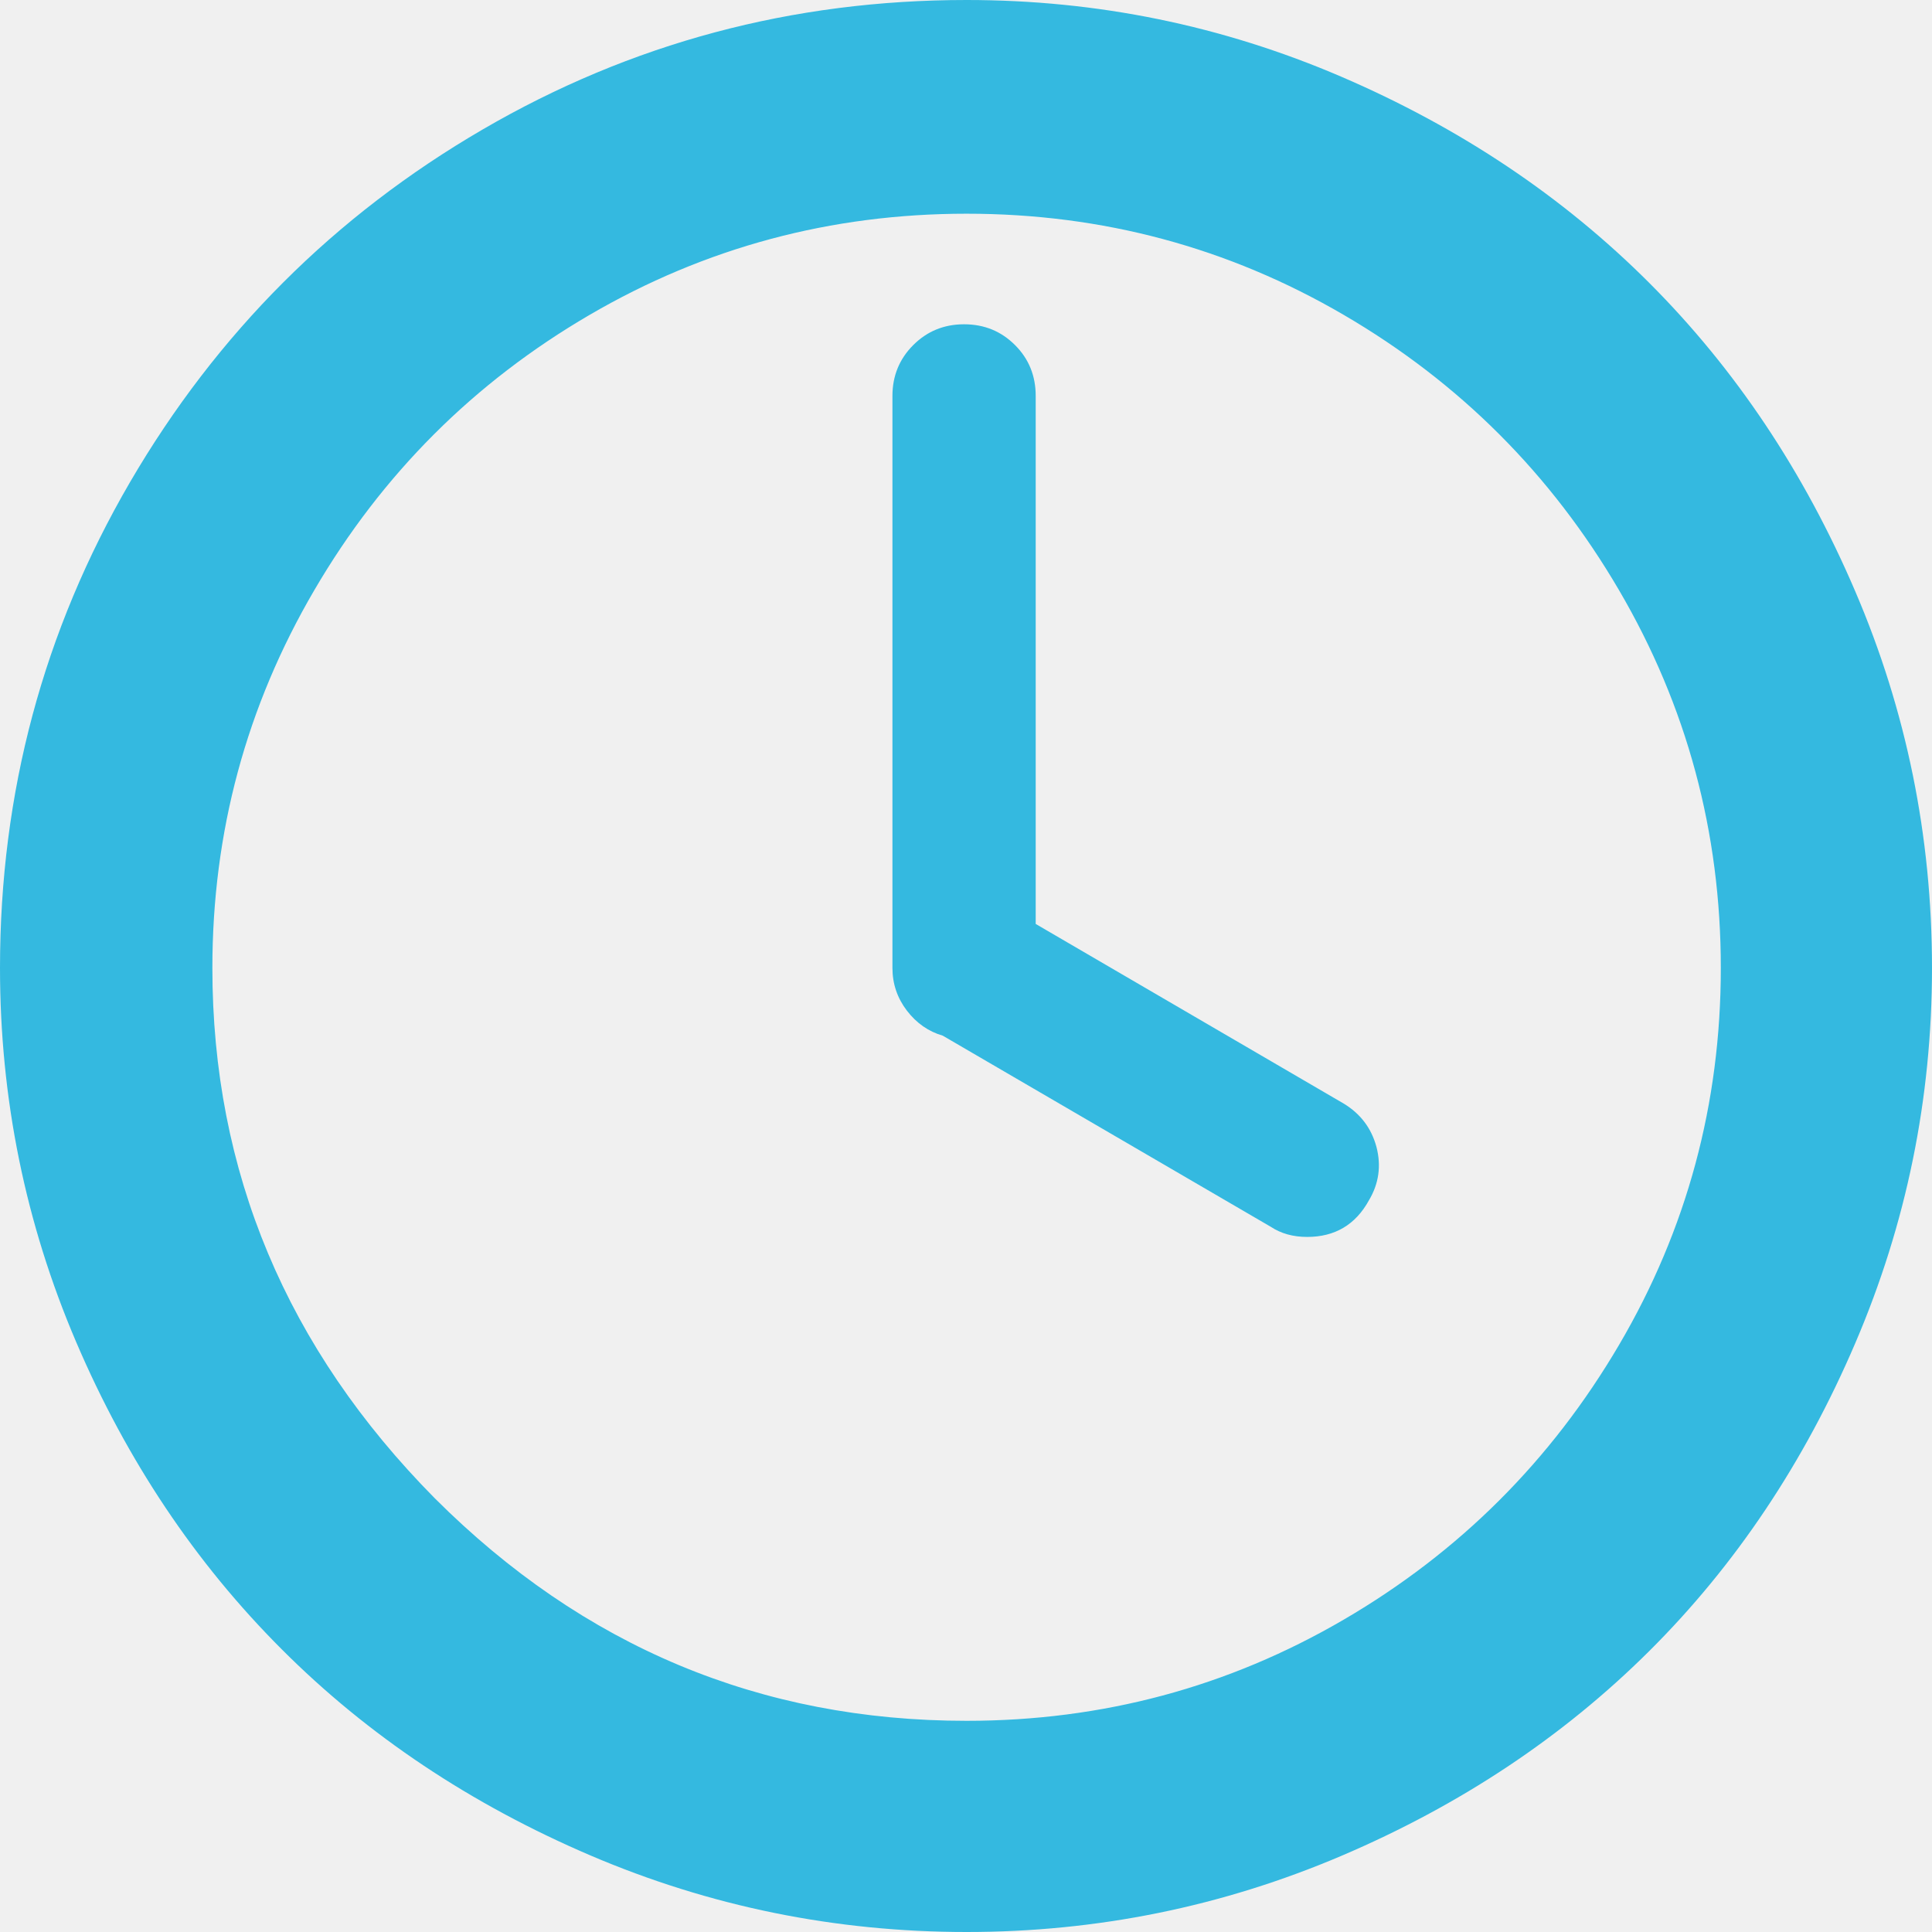
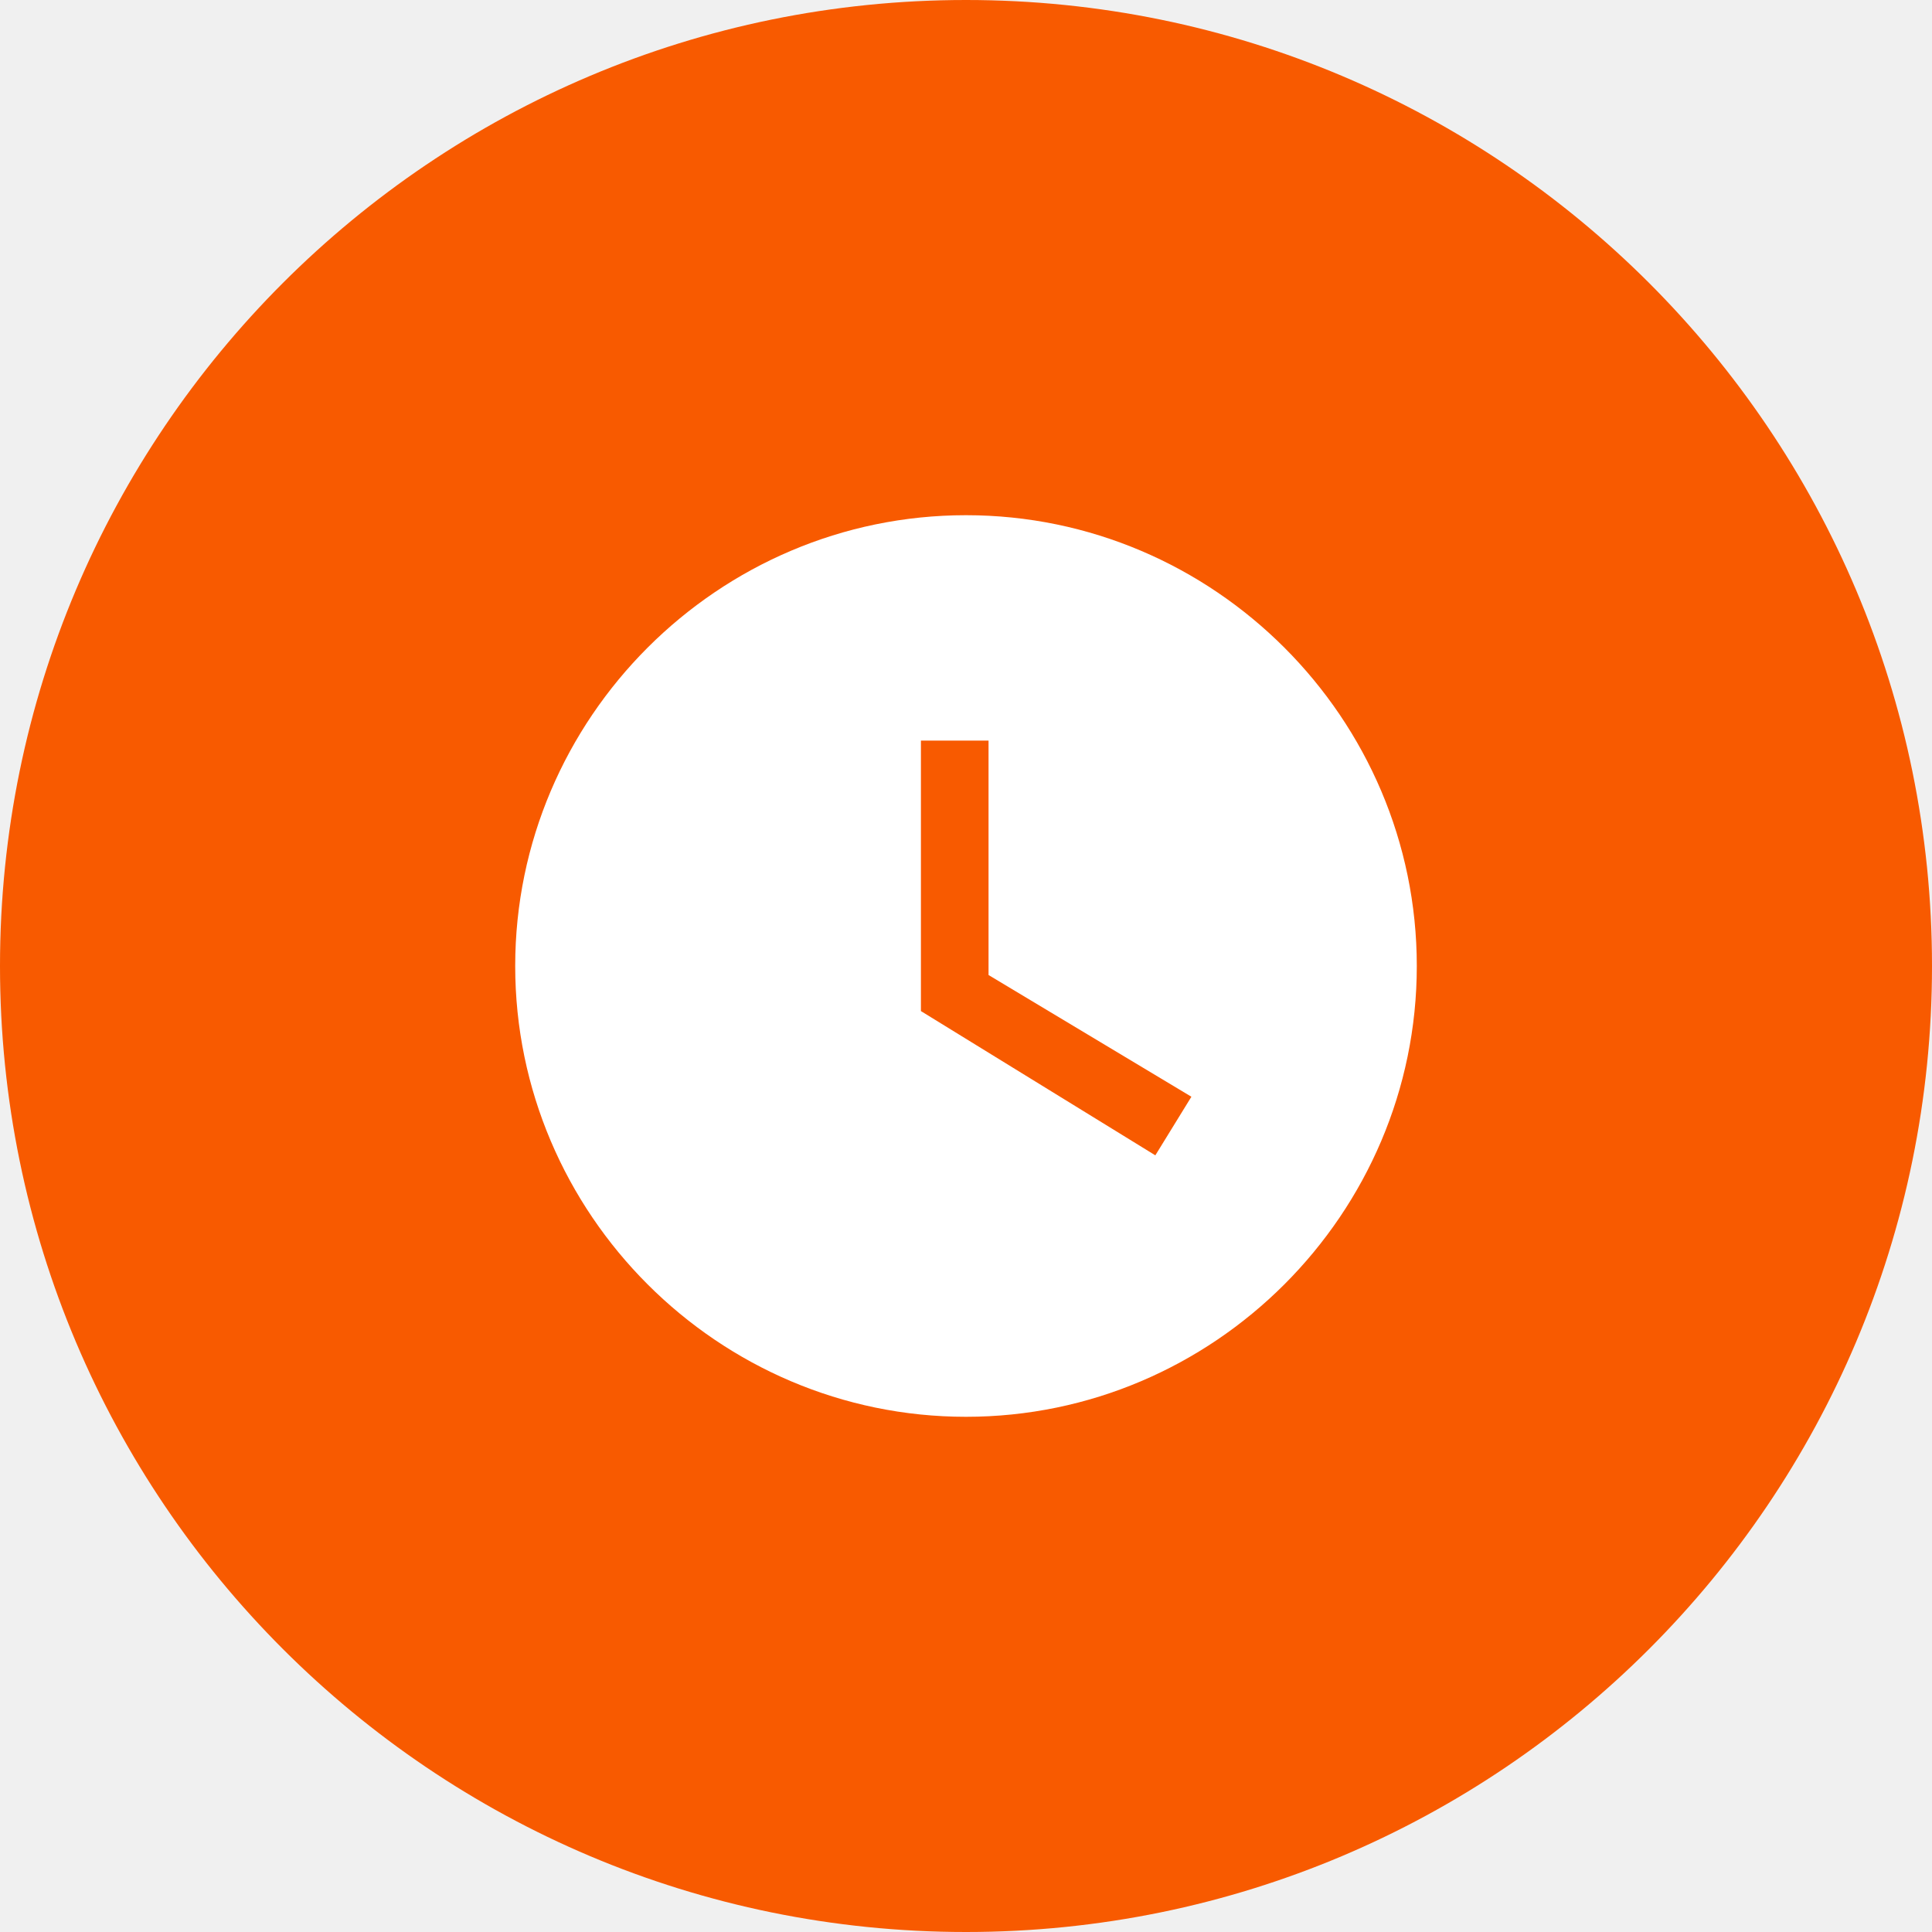
- <svg xmlns="http://www.w3.org/2000/svg" width="13" height="13" viewBox="0 0 13 13" fill="none">
-   <path d="M0 6.513C0 5.334 0.292 4.245 0.875 3.244C1.459 2.243 2.25 1.452 3.248 0.871C4.246 0.29 5.331 0 6.504 0C7.384 0 8.224 0.172 9.025 0.516C9.825 0.86 10.516 1.322 11.097 1.903C11.678 2.484 12.14 3.176 12.484 3.98C12.828 4.783 13 5.627 13 6.513C13 7.392 12.828 8.234 12.484 9.037C12.14 9.841 11.678 10.532 11.097 11.11C10.516 11.688 9.825 12.147 9.025 12.488C8.224 12.829 7.384 13 6.504 13C5.619 13 4.775 12.828 3.971 12.484C3.168 12.14 2.475 11.678 1.895 11.097C1.314 10.516 0.853 9.827 0.512 9.029C0.171 8.231 0 7.392 0 6.513ZM1.429 6.513C1.429 7.883 1.928 9.073 2.926 10.082C3.925 11.08 5.117 11.579 6.504 11.579C7.418 11.579 8.264 11.352 9.042 10.898C9.82 10.444 10.437 9.828 10.894 9.05C11.351 8.272 11.579 7.426 11.579 6.513C11.579 5.599 11.351 4.752 10.894 3.971C10.437 3.19 9.82 2.573 9.042 2.119C8.264 1.665 7.418 1.438 6.504 1.438C5.591 1.438 4.745 1.665 3.967 2.119C3.189 2.573 2.571 3.19 2.115 3.971C1.658 4.752 1.429 5.599 1.429 6.513ZM6.005 6.513V2.664C6.005 2.529 6.052 2.415 6.145 2.322C6.238 2.229 6.352 2.182 6.487 2.182C6.623 2.182 6.737 2.229 6.83 2.322C6.923 2.415 6.969 2.529 6.969 2.664V6.217L9.042 7.426C9.154 7.494 9.228 7.591 9.262 7.718C9.295 7.845 9.278 7.965 9.211 8.077C9.121 8.241 8.982 8.323 8.796 8.323C8.7 8.323 8.619 8.3 8.551 8.255L6.344 6.969C6.248 6.941 6.167 6.885 6.102 6.8C6.038 6.716 6.005 6.62 6.005 6.513Z" fill="#34B9E0" />
+ <svg xmlns="http://www.w3.org/2000/svg" width="15" height="15" viewBox="0 0 15 15" fill="none">
+   <circle cx="7.5" cy="7.5" r="7.5" fill="#F85A00" />
+   <path d="M7.5 4C5.575 4 4 5.575 4 7.5C4 9.425 5.575 11 7.5 11C9.425 11 11 9.425 11 7.5C11 5.575 9.425 4 7.5 4ZM8.97 8.97L7.15 7.85V5.75H7.675V7.57L9.25 8.515L8.97 8.97Z" fill="white" />
</svg>
